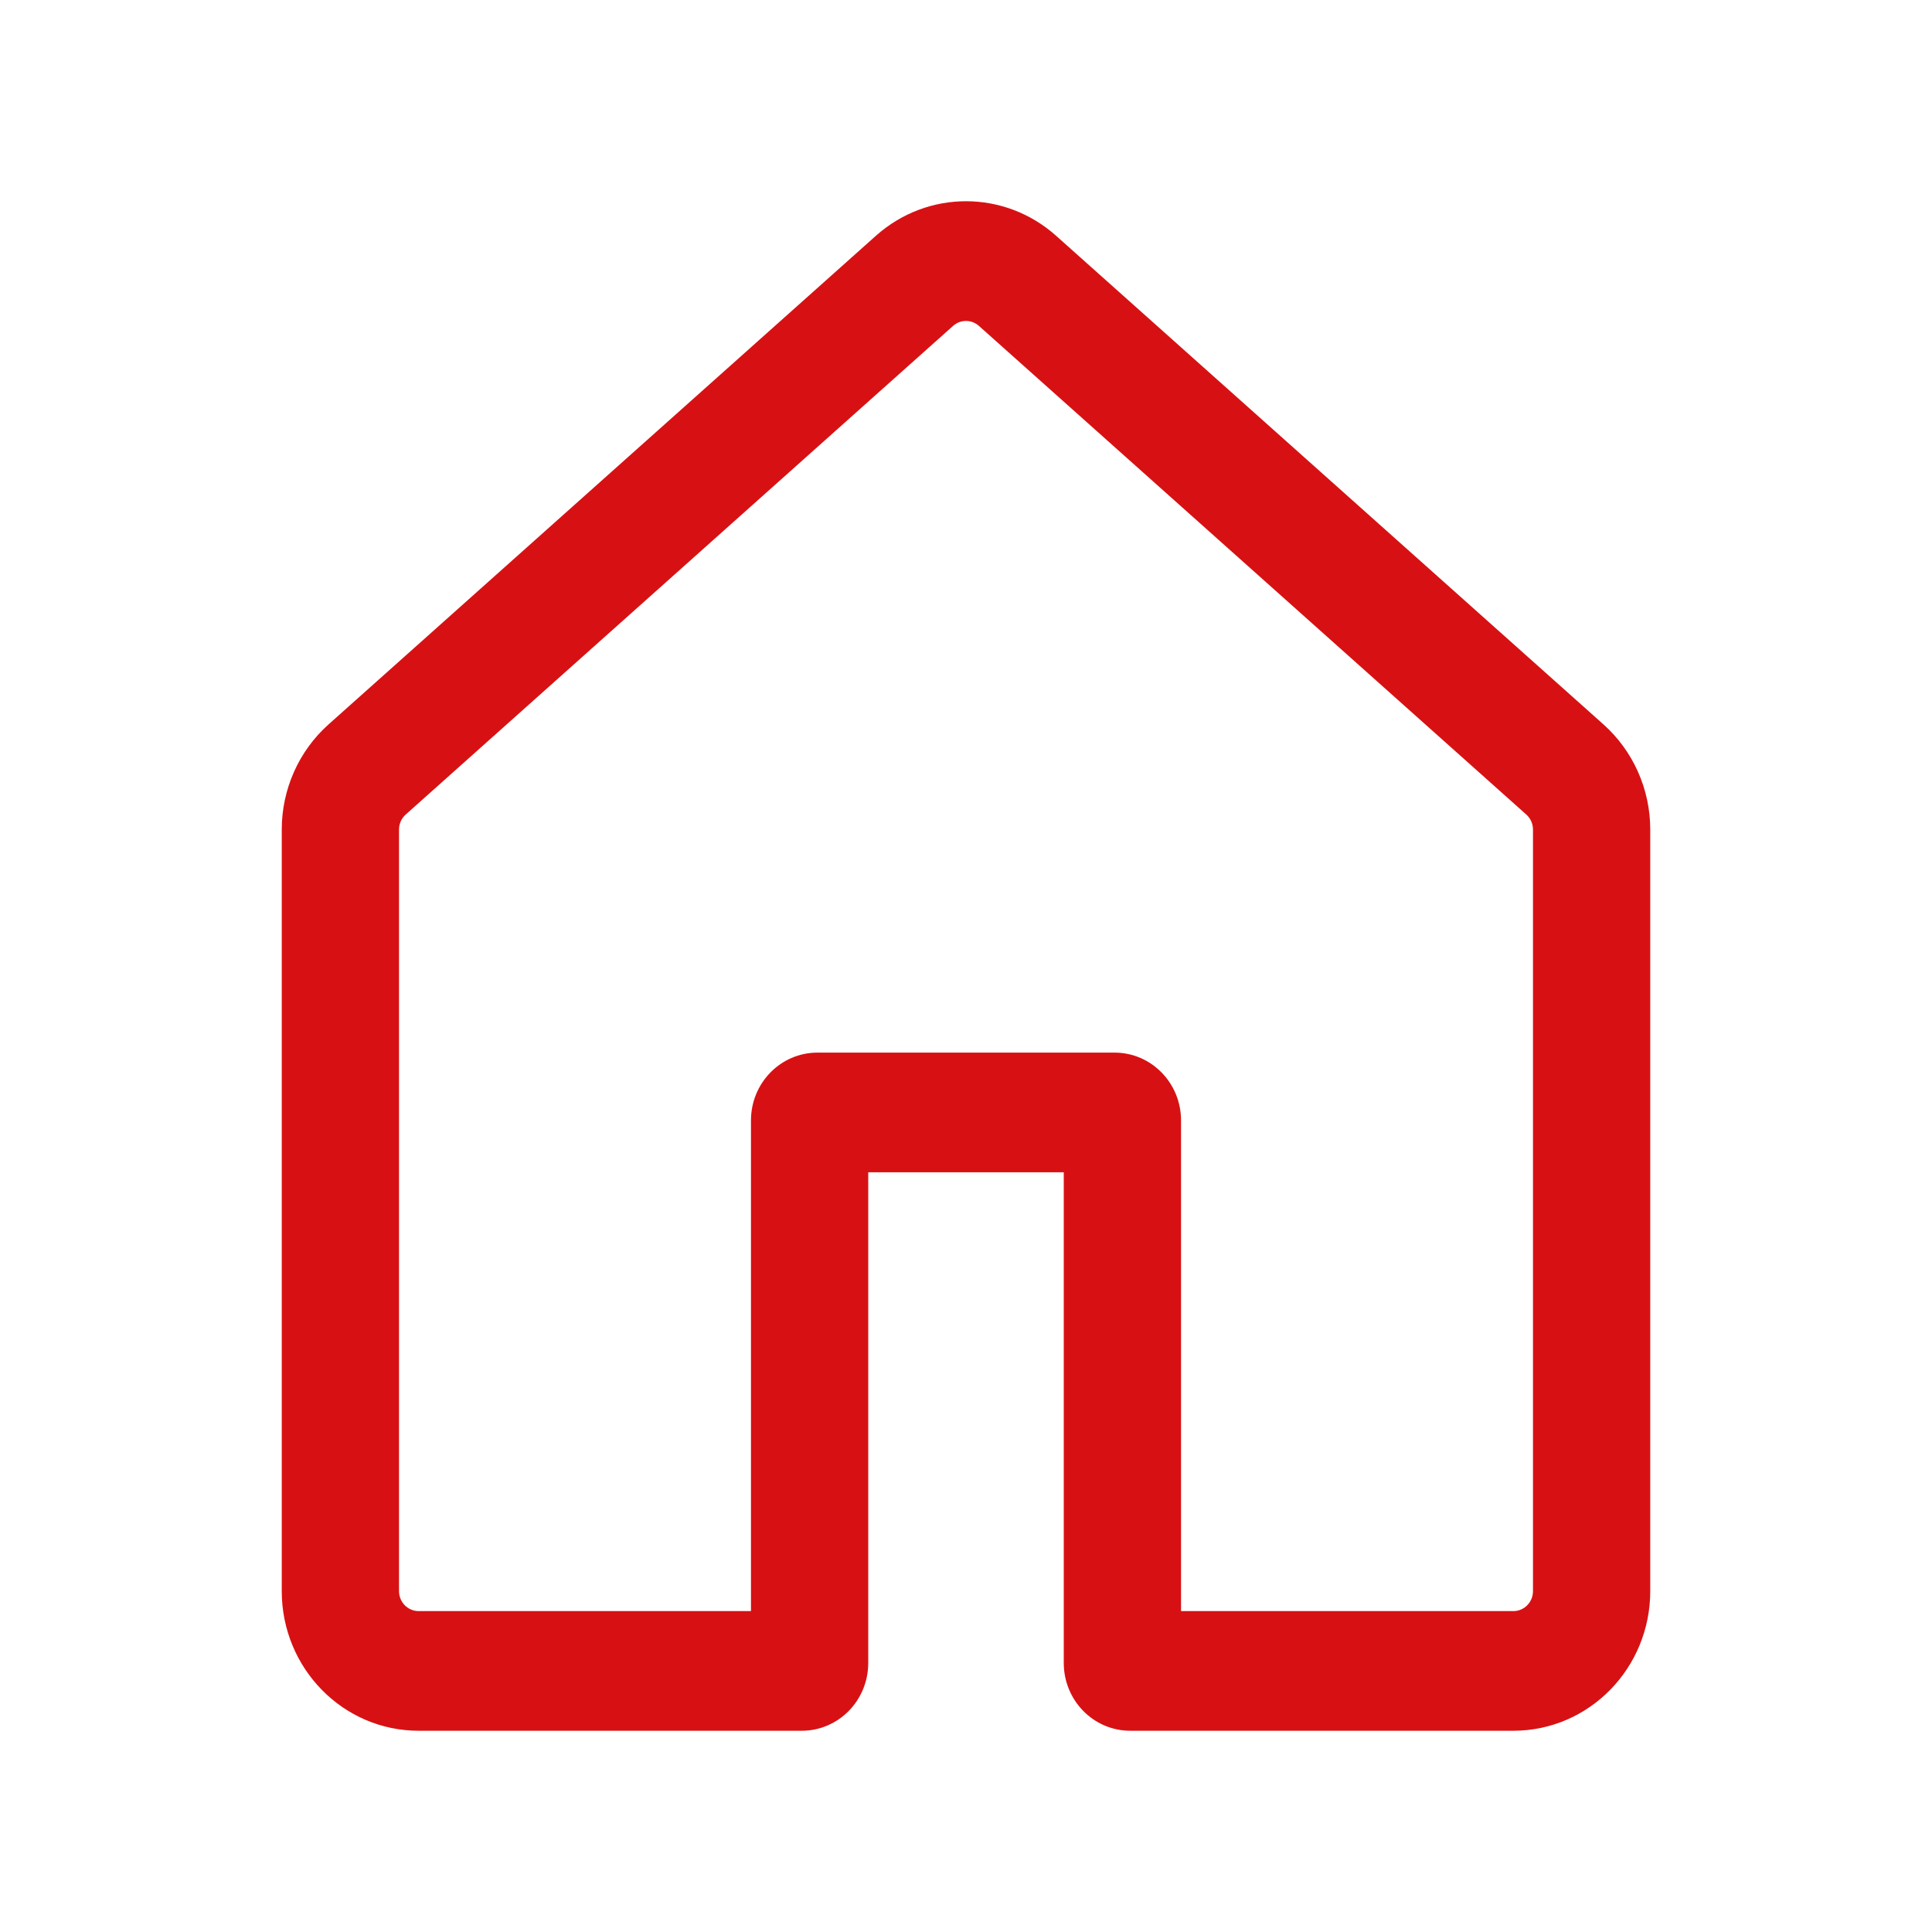
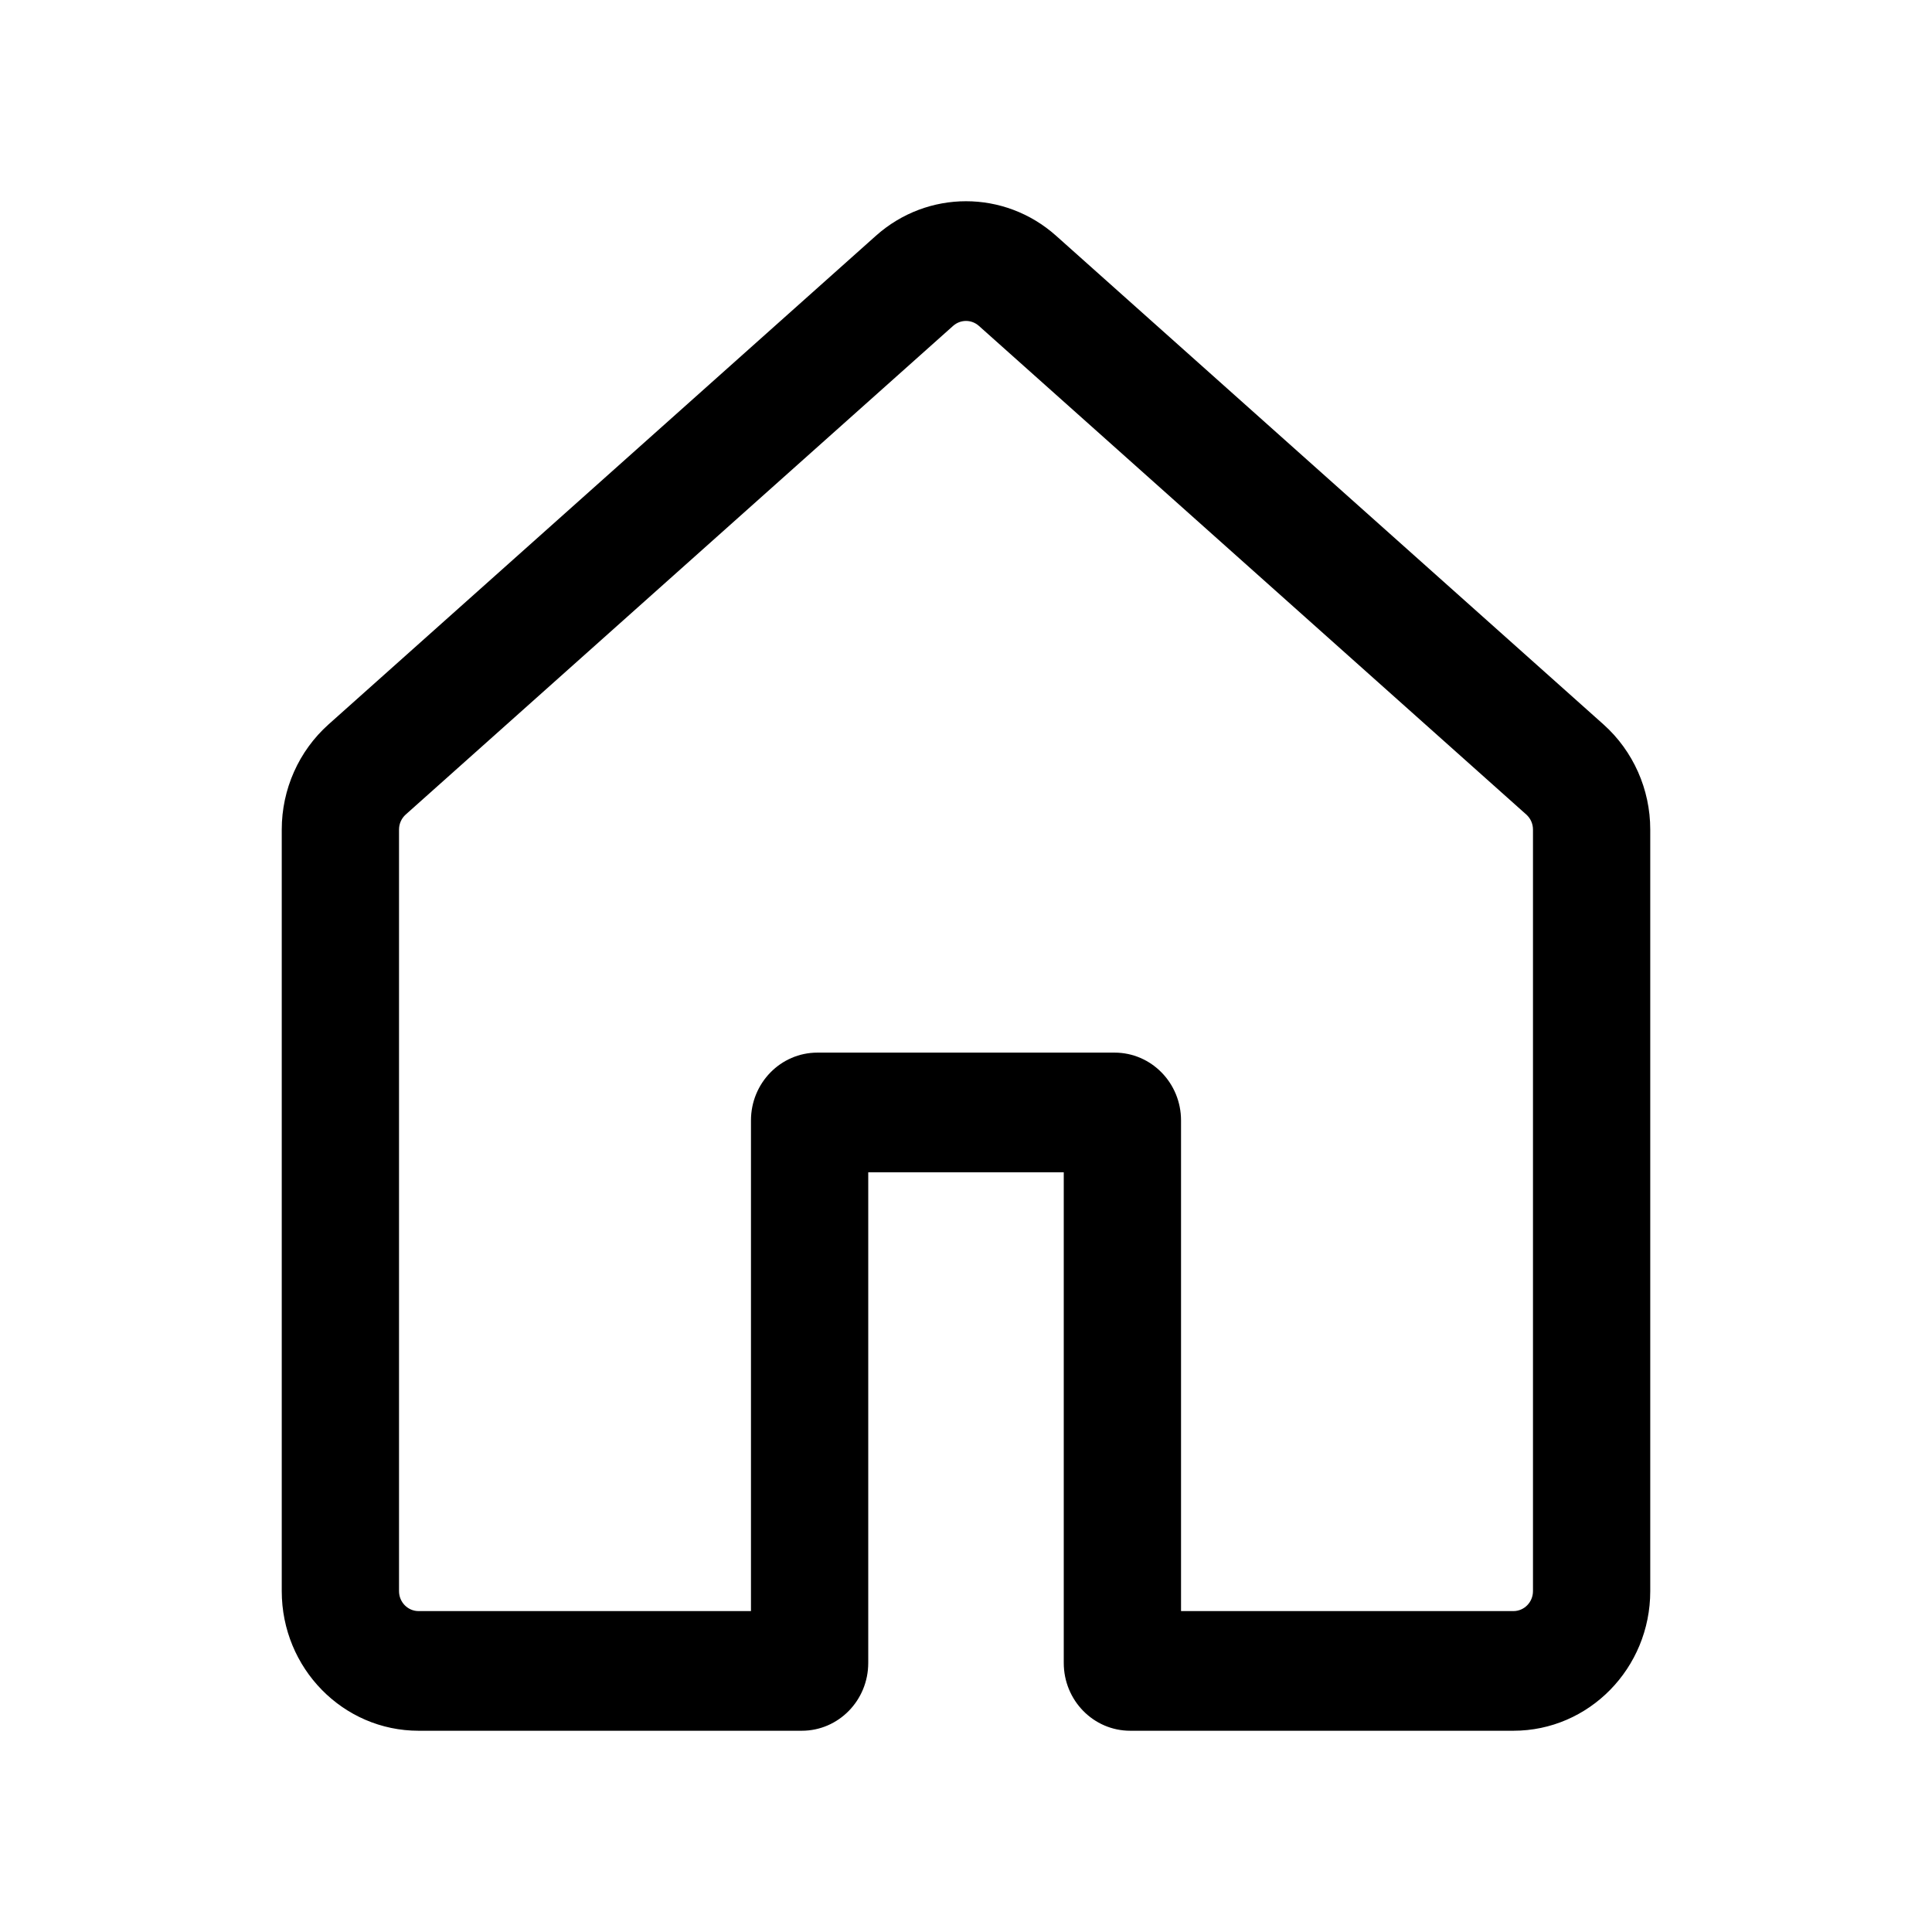
- <svg xmlns="http://www.w3.org/2000/svg" width="30" height="30" viewBox="196 85 30 30" fill="none">
-   <g id="Interface / Home_2">
-     <path id="Vector" fill-rule="evenodd" clip-rule="evenodd" d="M211.2 90.06C211.085 89.958 210.915 89.958 210.8 90.06L202.3 97.648C202.234 97.707 202.196 97.791 202.196 97.881V109.707C202.196 109.878 202.332 110.017 202.5 110.017H207.661V102.398C207.661 101.816 208.123 101.345 208.693 101.345H213.307C213.877 101.345 214.339 101.816 214.339 102.398V110.017H219.5C219.668 110.017 219.804 109.878 219.804 109.707V97.881C219.804 97.791 219.766 97.707 219.7 97.648L211.2 90.06ZM209.601 88.661C210.402 87.946 211.598 87.946 212.399 88.661L220.899 96.249C221.36 96.661 221.625 97.256 221.625 97.881V109.707C221.625 110.904 220.674 111.875 219.5 111.875H213.55C212.98 111.875 212.518 111.404 212.518 110.822V103.203H209.482V110.822C209.482 111.404 209.02 111.875 208.45 111.875H202.5C201.326 111.875 200.375 110.904 200.375 109.707V97.881C200.375 97.256 200.64 96.661 201.101 96.249L209.601 88.661Z" fill="#D71113" />
-   </g>
+ <svg xmlns="http://www.w3.org/2000/svg" width="30" height="30" viewBox="0 0 30 30" fill="none">
+   <path fill-rule="evenodd" clip-rule="evenodd" d="M15.2 5.06C15.085 4.958 14.915 4.958 14.8 5.06L6.3 12.648C6.234 12.707 6.196 12.791 6.196 12.881V24.707C6.196 24.878 6.332 25.017 6.5 25.017H11.661V17.398C11.661 16.816 12.123 16.345 12.693 16.345H17.307C17.877 16.345 18.339 16.816 18.339 17.398V25.017H23.5C23.668 25.017 23.804 24.878 23.804 24.707V12.881C23.804 12.791 23.766 12.707 23.7 12.648L15.2 5.06ZM13.601 3.661C14.402 2.946 15.598 2.946 16.399 3.661L24.899 11.249C25.36 11.661 25.625 12.256 25.625 12.881V24.707C25.625 25.904 24.674 26.875 23.5 26.875H17.55C16.98 26.875 16.518 26.404 16.518 25.822V18.203H13.482V25.822C13.482 26.404 13.02 26.875 12.45 26.875H6.5C5.326 26.875 4.375 25.904 4.375 24.707V12.881C4.375 12.256 4.64 11.661 5.101 11.249L13.601 3.661Z" fill="black" />
</svg>
